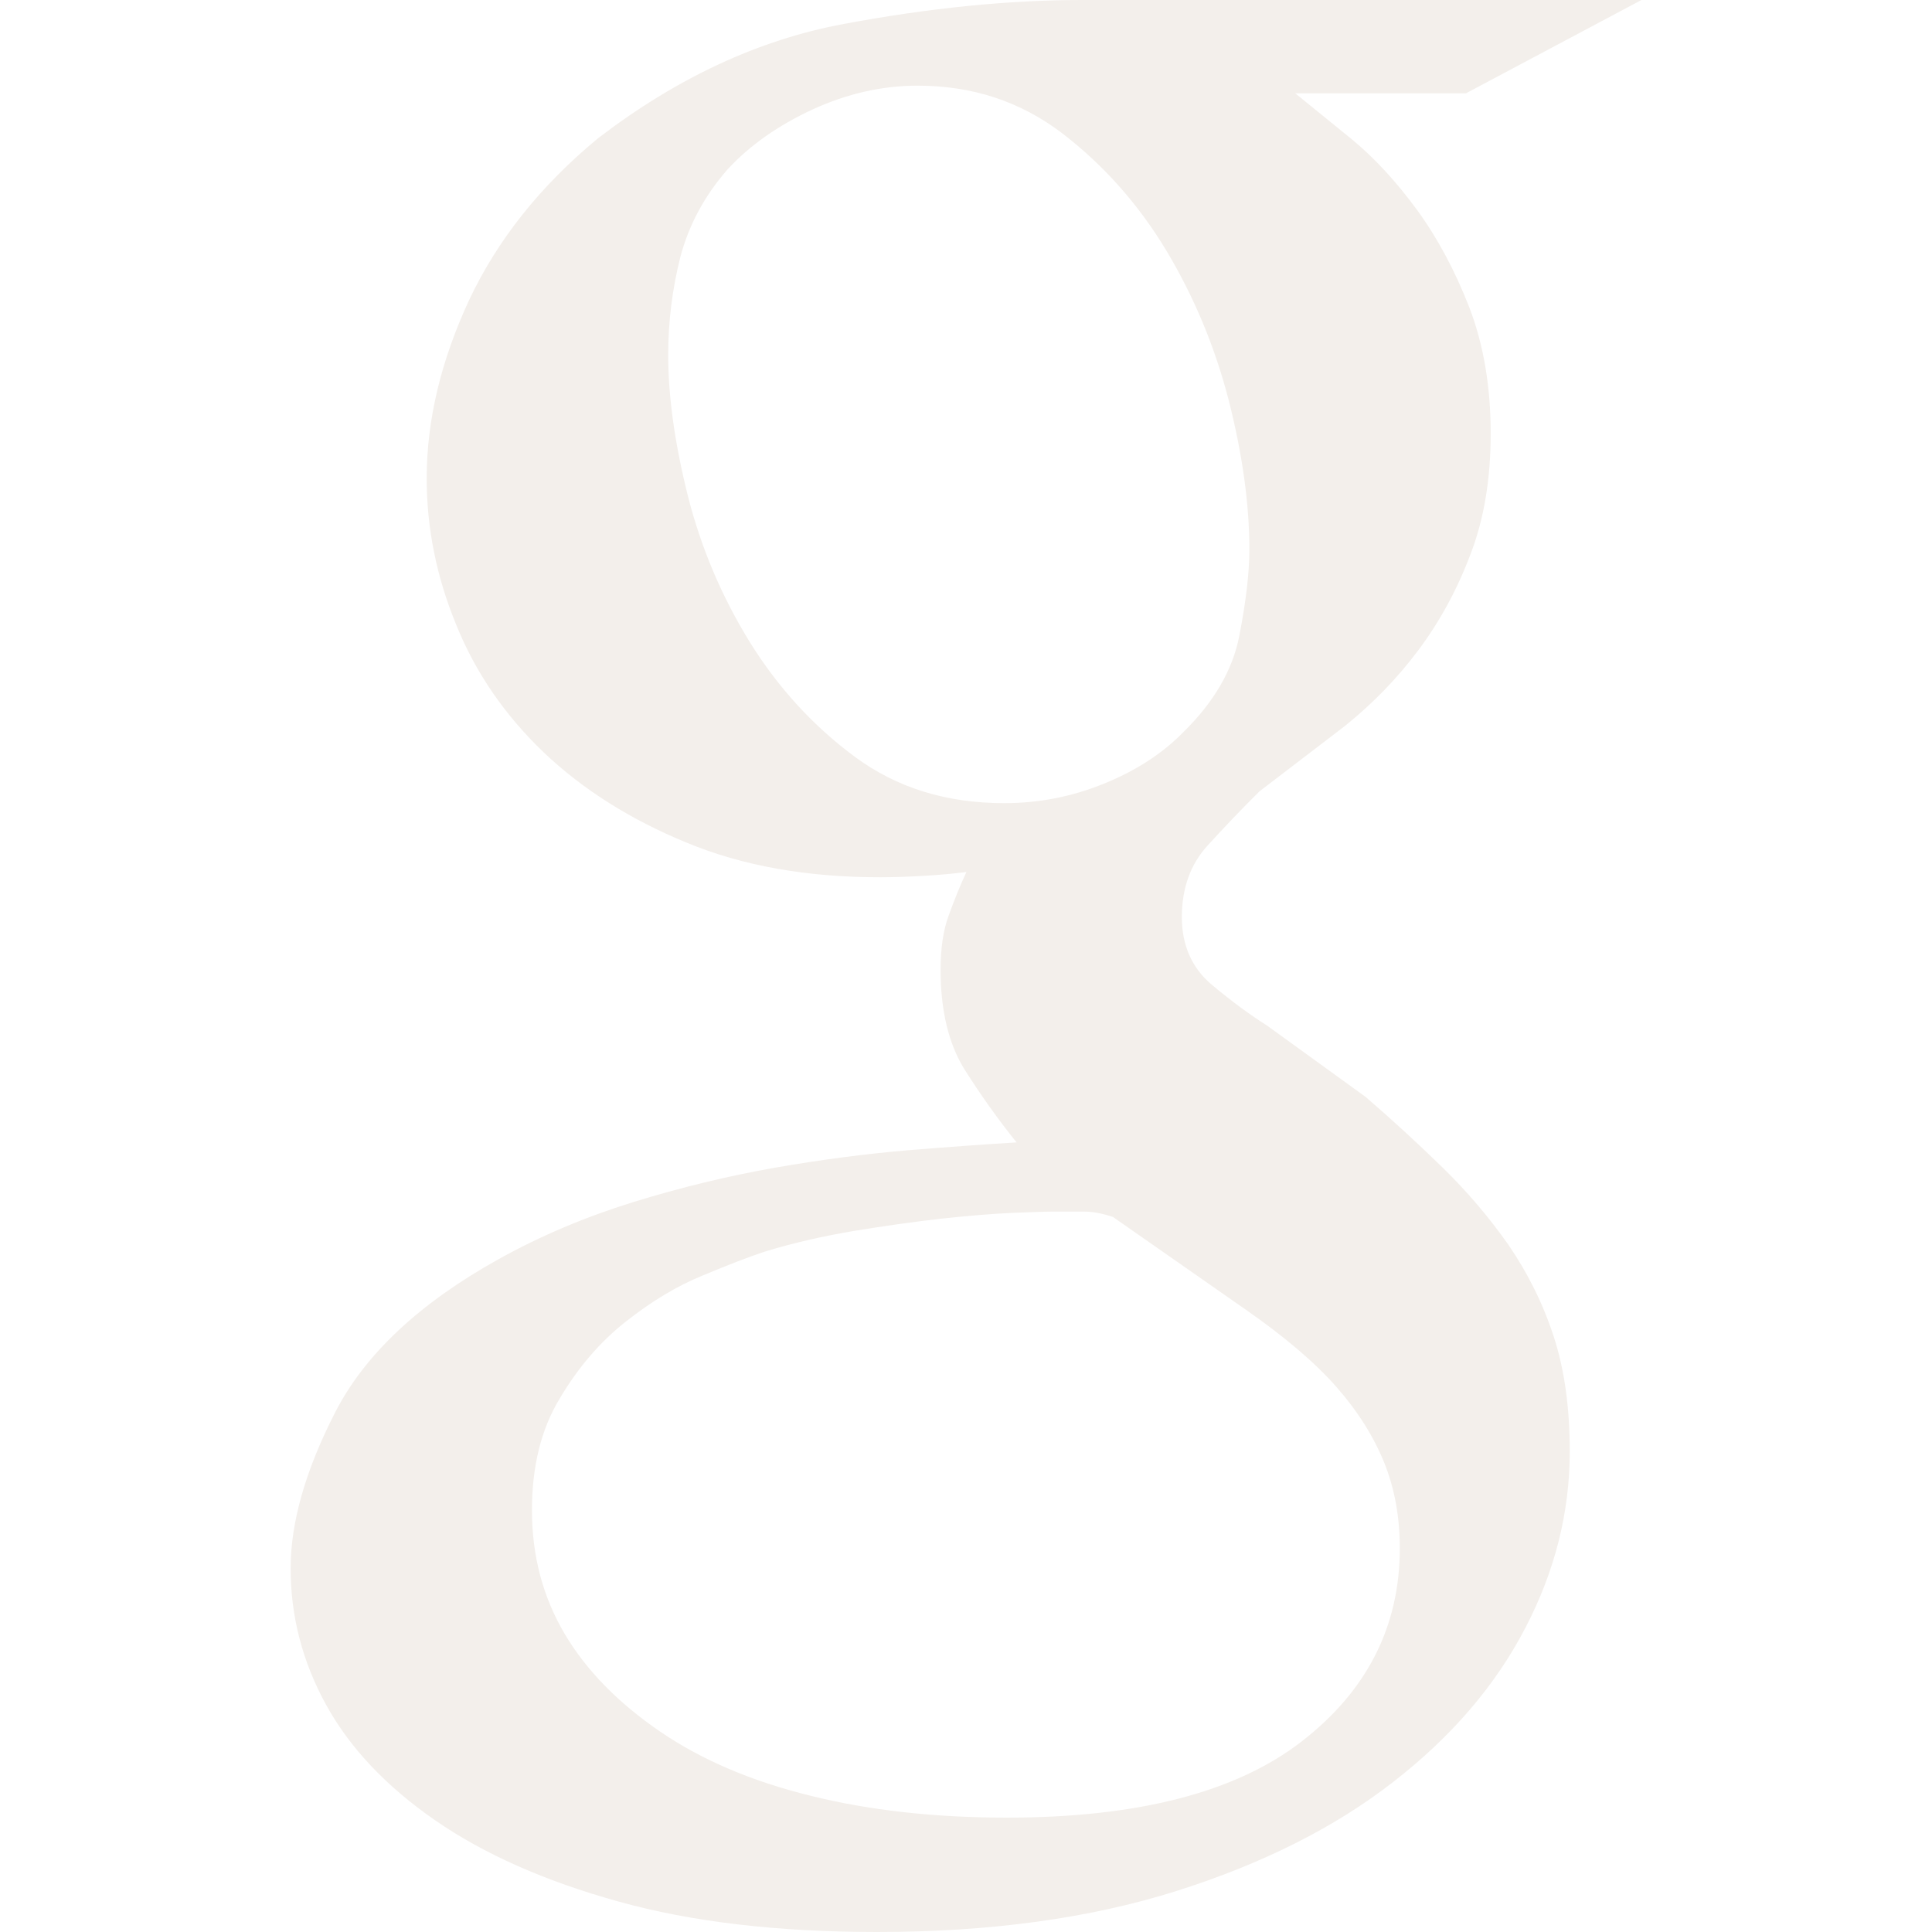
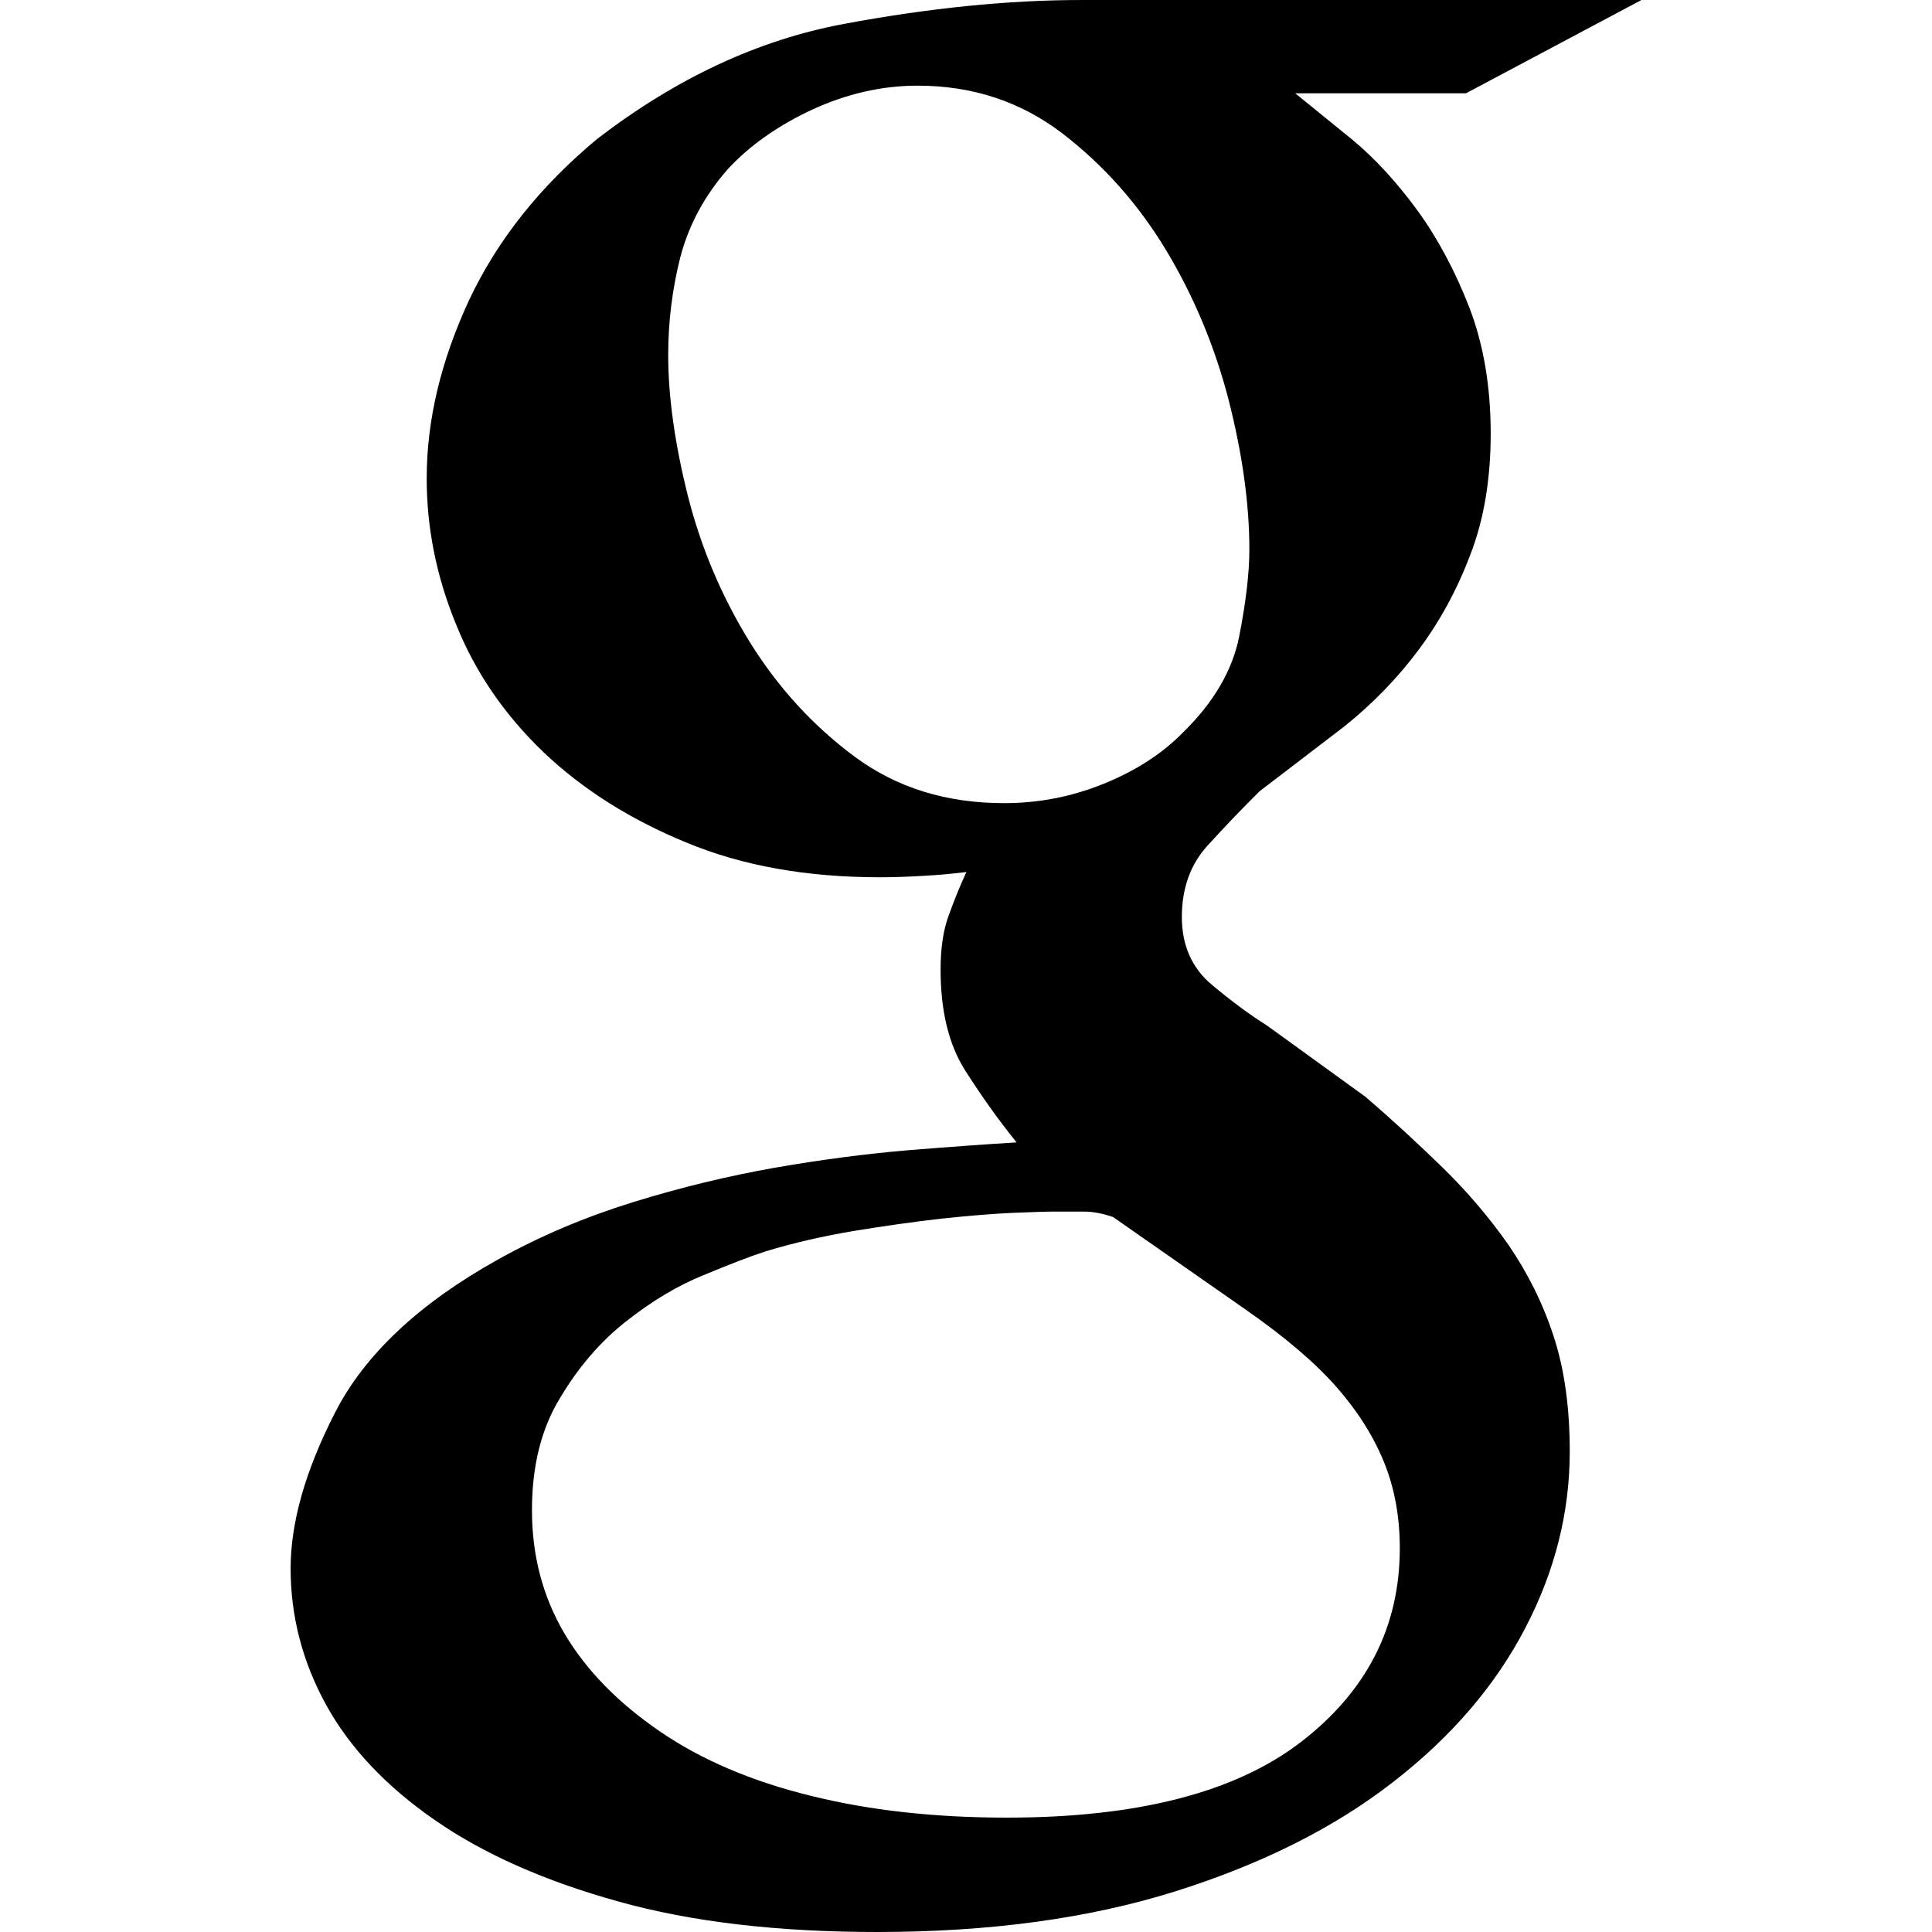
<svg xmlns="http://www.w3.org/2000/svg" version="1.1" id="Capa_1" x="0px" y="0px" viewBox="0 0 23.952 23.952" style="enable-background:new 0 0 23.952 23.952;" xml:space="preserve" width="512px" height="512px">
  <g>
-     <path d="M18.174,1.157h-2.116l0.709,0.576c0.282,0.234,0.547,0.524,0.802,0.871   c0.252,0.346,0.468,0.749,0.646,1.205c0.176,0.457,0.266,0.979,0.266,1.566c0,0.562-0.083,1.064-0.252,1.5   c-0.165,0.438-0.381,0.832-0.643,1.183S17.018,8.723,16.674,9l-1.06,0.811c-0.218,0.216-0.431,0.439-0.645,0.674   c-0.21,0.231-0.317,0.527-0.317,0.884c0,0.351,0.125,0.633,0.372,0.84c0.251,0.21,0.479,0.376,0.682,0.504l1.223,0.885   c0.337,0.29,0.653,0.582,0.957,0.878c0.302,0.295,0.574,0.614,0.815,0.957c0.236,0.345,0.427,0.723,0.561,1.136   c0.135,0.413,0.199,0.888,0.199,1.426c0,0.75-0.182,1.481-0.551,2.188c-0.368,0.709-0.912,1.346-1.638,1.909   c-0.724,0.564-1.621,1.015-2.691,1.353c-1.073,0.338-2.306,0.507-3.707,0.507c-1.232,0-2.302-0.125-3.207-0.378   c-0.908-0.252-1.666-0.587-2.271-1.006c-0.605-0.418-1.057-0.895-1.353-1.432c-0.295-0.537-0.44-1.1-0.44-1.691   c0-0.569,0.182-1.212,0.551-1.933c0.368-0.719,1.042-1.353,2.023-1.899c0.52-0.29,1.076-0.524,1.67-0.709   c0.592-0.183,1.176-0.324,1.758-0.427c0.582-0.101,1.133-0.173,1.655-0.217c0.52-0.042,0.971-0.075,1.343-0.097   c-0.231-0.287-0.448-0.592-0.648-0.909c-0.195-0.316-0.294-0.726-0.294-1.231c0-0.268,0.033-0.49,0.099-0.669   c0.065-0.181,0.137-0.362,0.221-0.543c-0.169,0.021-0.344,0.037-0.527,0.047c-0.186,0.011-0.368,0.018-0.543,0.018   c-0.906,0-1.704-0.141-2.398-0.429C7.822,10.164,7.228,9.79,6.743,9.33C6.26,8.868,5.895,8.34,5.655,7.743   C5.41,7.148,5.29,6.544,5.29,5.931c0-0.728,0.179-1.463,0.525-2.209c0.352-0.748,0.882-1.414,1.594-2.004   c0.978-0.75,1.993-1.224,3.051-1.421C11.515,0.1,12.499,0,13.415,0h6.935L18.174,1.157z M17.354,19.195   c0-0.389-0.064-0.744-0.196-1.069c-0.131-0.321-0.327-0.633-0.592-0.934c-0.265-0.301-0.639-0.619-1.121-0.955   c-0.483-0.337-1.03-0.719-1.646-1.149c-0.127-0.043-0.247-0.067-0.354-0.067H13.03c-0.086,0-0.248,0.007-0.489,0.016   c-0.241,0.011-0.53,0.035-0.868,0.071c-0.337,0.038-0.697,0.089-1.084,0.152c-0.384,0.065-0.752,0.148-1.104,0.256   c-0.197,0.064-0.452,0.163-0.771,0.296c-0.323,0.131-0.64,0.324-0.956,0.573c-0.317,0.249-0.59,0.568-0.817,0.95   c-0.233,0.383-0.346,0.845-0.346,1.389c0,0.562,0.134,1.072,0.405,1.531c0.271,0.457,0.668,0.86,1.185,1.213   c0.512,0.35,1.135,0.616,1.865,0.795c0.726,0.181,1.538,0.271,2.433,0.271c1.62,0,2.837-0.313,3.65-0.941   S17.354,20.166,17.354,19.195z M14.668,9.079c0.381-0.373,0.615-0.773,0.697-1.2c0.083-0.425,0.124-0.782,0.124-1.067   c0-0.564-0.086-1.179-0.255-1.846c-0.171-0.664-0.43-1.285-0.774-1.859c-0.347-0.576-0.777-1.059-1.289-1.453   c-0.521-0.397-1.115-0.592-1.797-0.592c-0.438,0-0.872,0.099-1.298,0.294C9.65,1.553,9.295,1.802,9.021,2.099   C8.731,2.43,8.539,2.793,8.435,3.185C8.335,3.581,8.284,3.986,8.284,4.4c0,0.521,0.083,1.105,0.244,1.748   c0.164,0.646,0.419,1.247,0.768,1.813c0.35,0.563,0.785,1.039,1.3,1.42c0.52,0.385,1.135,0.576,1.854,0.576   c0.423,0,0.834-0.078,1.232-0.24C14.079,9.557,14.41,9.343,14.668,9.079z" fill="#f3efeb" />
+     <path d="M18.174,1.157h-2.116l0.709,0.576c0.282,0.234,0.547,0.524,0.802,0.871   c0.252,0.346,0.468,0.749,0.646,1.205c0.176,0.457,0.266,0.979,0.266,1.566c0,0.562-0.083,1.064-0.252,1.5   c-0.165,0.438-0.381,0.832-0.643,1.183S17.018,8.723,16.674,9l-1.06,0.811c-0.218,0.216-0.431,0.439-0.645,0.674   c-0.21,0.231-0.317,0.527-0.317,0.884c0,0.351,0.125,0.633,0.372,0.84c0.251,0.21,0.479,0.376,0.682,0.504l1.223,0.885   c0.337,0.29,0.653,0.582,0.957,0.878c0.302,0.295,0.574,0.614,0.815,0.957c0.236,0.345,0.427,0.723,0.561,1.136   c0.135,0.413,0.199,0.888,0.199,1.426c0,0.75-0.182,1.481-0.551,2.188c-0.368,0.709-0.912,1.346-1.638,1.909   c-0.724,0.564-1.621,1.015-2.691,1.353c-1.073,0.338-2.306,0.507-3.707,0.507c-1.232,0-2.302-0.125-3.207-0.378   c-0.908-0.252-1.666-0.587-2.271-1.006c-0.605-0.418-1.057-0.895-1.353-1.432c-0.295-0.537-0.44-1.1-0.44-1.691   c0-0.569,0.182-1.212,0.551-1.933c0.368-0.719,1.042-1.353,2.023-1.899c0.52-0.29,1.076-0.524,1.67-0.709   c0.592-0.183,1.176-0.324,1.758-0.427c0.582-0.101,1.133-0.173,1.655-0.217c0.52-0.042,0.971-0.075,1.343-0.097   c-0.231-0.287-0.448-0.592-0.648-0.909c-0.195-0.316-0.294-0.726-0.294-1.231c0-0.268,0.033-0.49,0.099-0.669   c0.065-0.181,0.137-0.362,0.221-0.543c-0.169,0.021-0.344,0.037-0.527,0.047c-0.186,0.011-0.368,0.018-0.543,0.018   c-0.906,0-1.704-0.141-2.398-0.429C7.822,10.164,7.228,9.79,6.743,9.33C6.26,8.868,5.895,8.34,5.655,7.743   C5.41,7.148,5.29,6.544,5.29,5.931c0-0.728,0.179-1.463,0.525-2.209c0.352-0.748,0.882-1.414,1.594-2.004   c0.978-0.75,1.993-1.224,3.051-1.421C11.515,0.1,12.499,0,13.415,0h6.935L18.174,1.157z M17.354,19.195   c0-0.389-0.064-0.744-0.196-1.069c-0.131-0.321-0.327-0.633-0.592-0.934c-0.265-0.301-0.639-0.619-1.121-0.955   c-0.483-0.337-1.03-0.719-1.646-1.149c-0.127-0.043-0.247-0.067-0.354-0.067H13.03c-0.086,0-0.248,0.007-0.489,0.016   c-0.241,0.011-0.53,0.035-0.868,0.071c-0.337,0.038-0.697,0.089-1.084,0.152c-0.384,0.065-0.752,0.148-1.104,0.256   c-0.197,0.064-0.452,0.163-0.771,0.296c-0.323,0.131-0.64,0.324-0.956,0.573c-0.317,0.249-0.59,0.568-0.817,0.95   c-0.233,0.383-0.346,0.845-0.346,1.389c0,0.562,0.134,1.072,0.405,1.531c0.271,0.457,0.668,0.86,1.185,1.213   c0.512,0.35,1.135,0.616,1.865,0.795c0.726,0.181,1.538,0.271,2.433,0.271c1.62,0,2.837-0.313,3.65-0.941   S17.354,20.166,17.354,19.195z M14.668,9.079c0.381-0.373,0.615-0.773,0.697-1.2c0.083-0.425,0.124-0.782,0.124-1.067   c0-0.564-0.086-1.179-0.255-1.846c-0.171-0.664-0.43-1.285-0.774-1.859c-0.347-0.576-0.777-1.059-1.289-1.453   c-0.521-0.397-1.115-0.592-1.797-0.592c-0.438,0-0.872,0.099-1.298,0.294C9.65,1.553,9.295,1.802,9.021,2.099   C8.731,2.43,8.539,2.793,8.435,3.185C8.335,3.581,8.284,3.986,8.284,4.4c0,0.521,0.083,1.105,0.244,1.748   c0.164,0.646,0.419,1.247,0.768,1.813c0.35,0.563,0.785,1.039,1.3,1.42c0.52,0.385,1.135,0.576,1.854,0.576   c0.423,0,0.834-0.078,1.232-0.24C14.079,9.557,14.41,9.343,14.668,9.079z" fill="#000" />
  </g>
  <g>
</g>
  <g>
</g>
  <g>
</g>
  <g>
</g>
  <g>
</g>
  <g>
</g>
  <g>
</g>
  <g>
</g>
  <g>
</g>
  <g>
</g>
  <g>
</g>
  <g>
</g>
  <g>
</g>
  <g>
</g>
  <g>
</g>
</svg>
